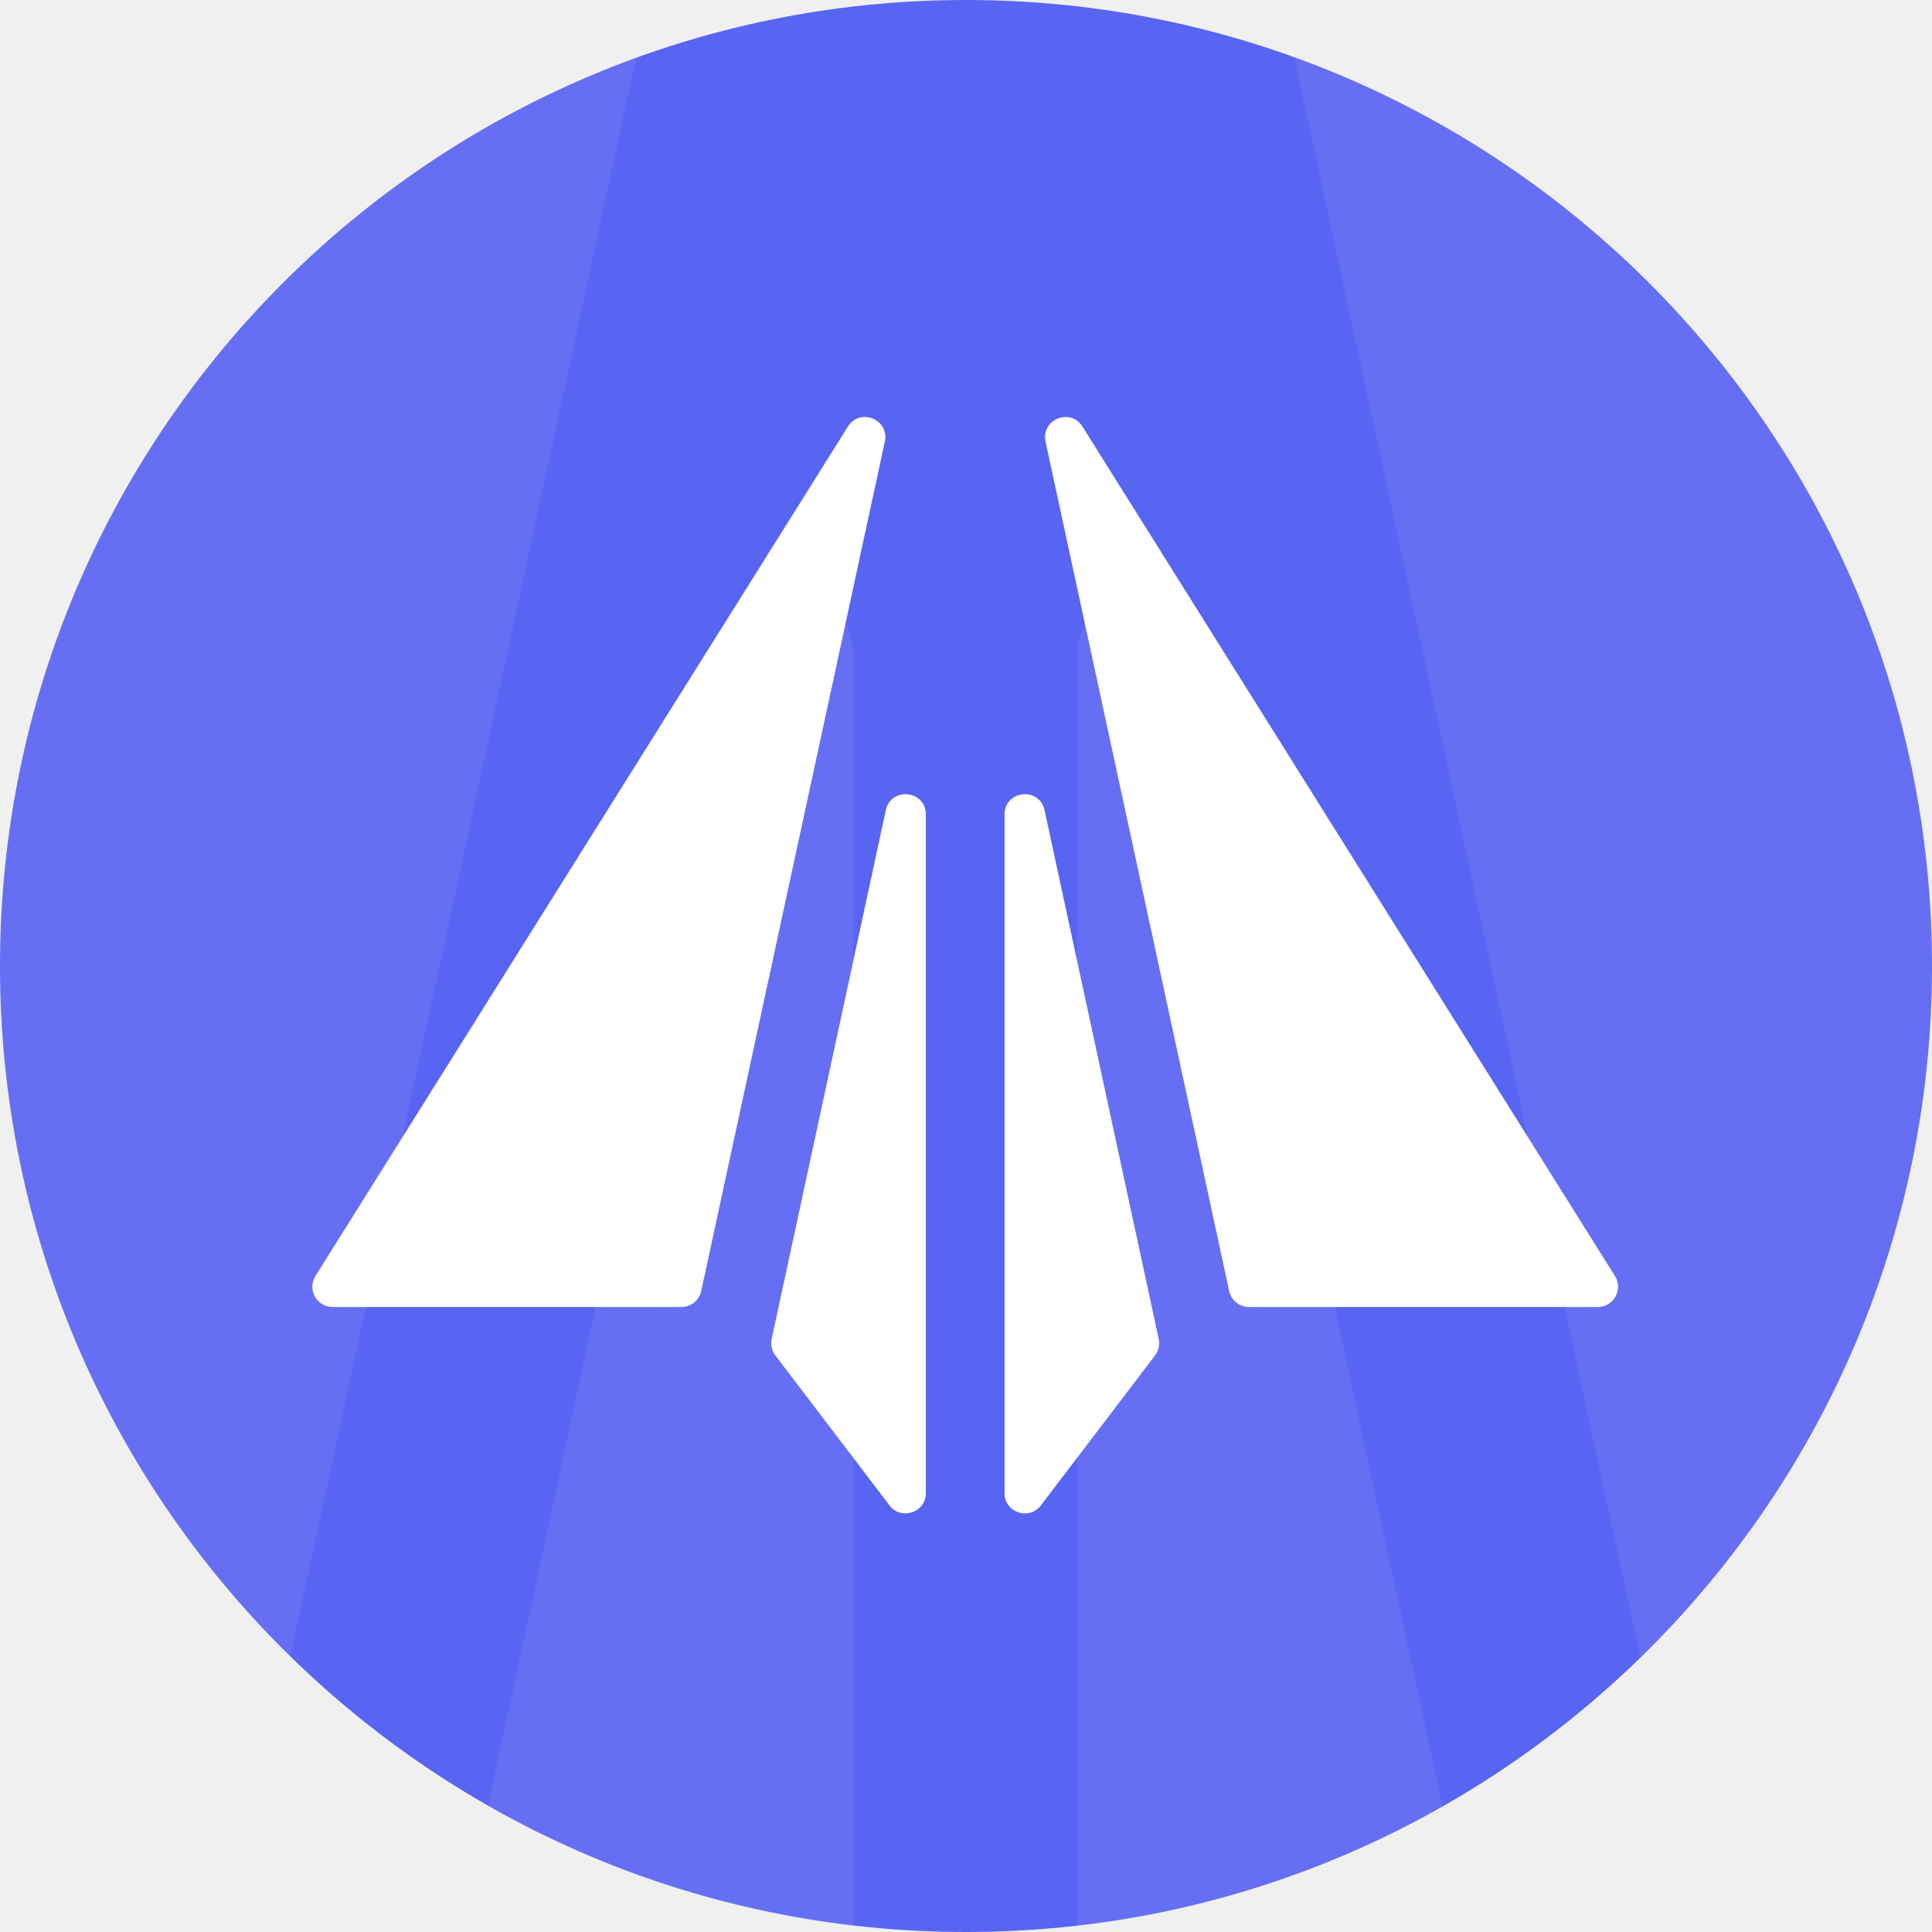
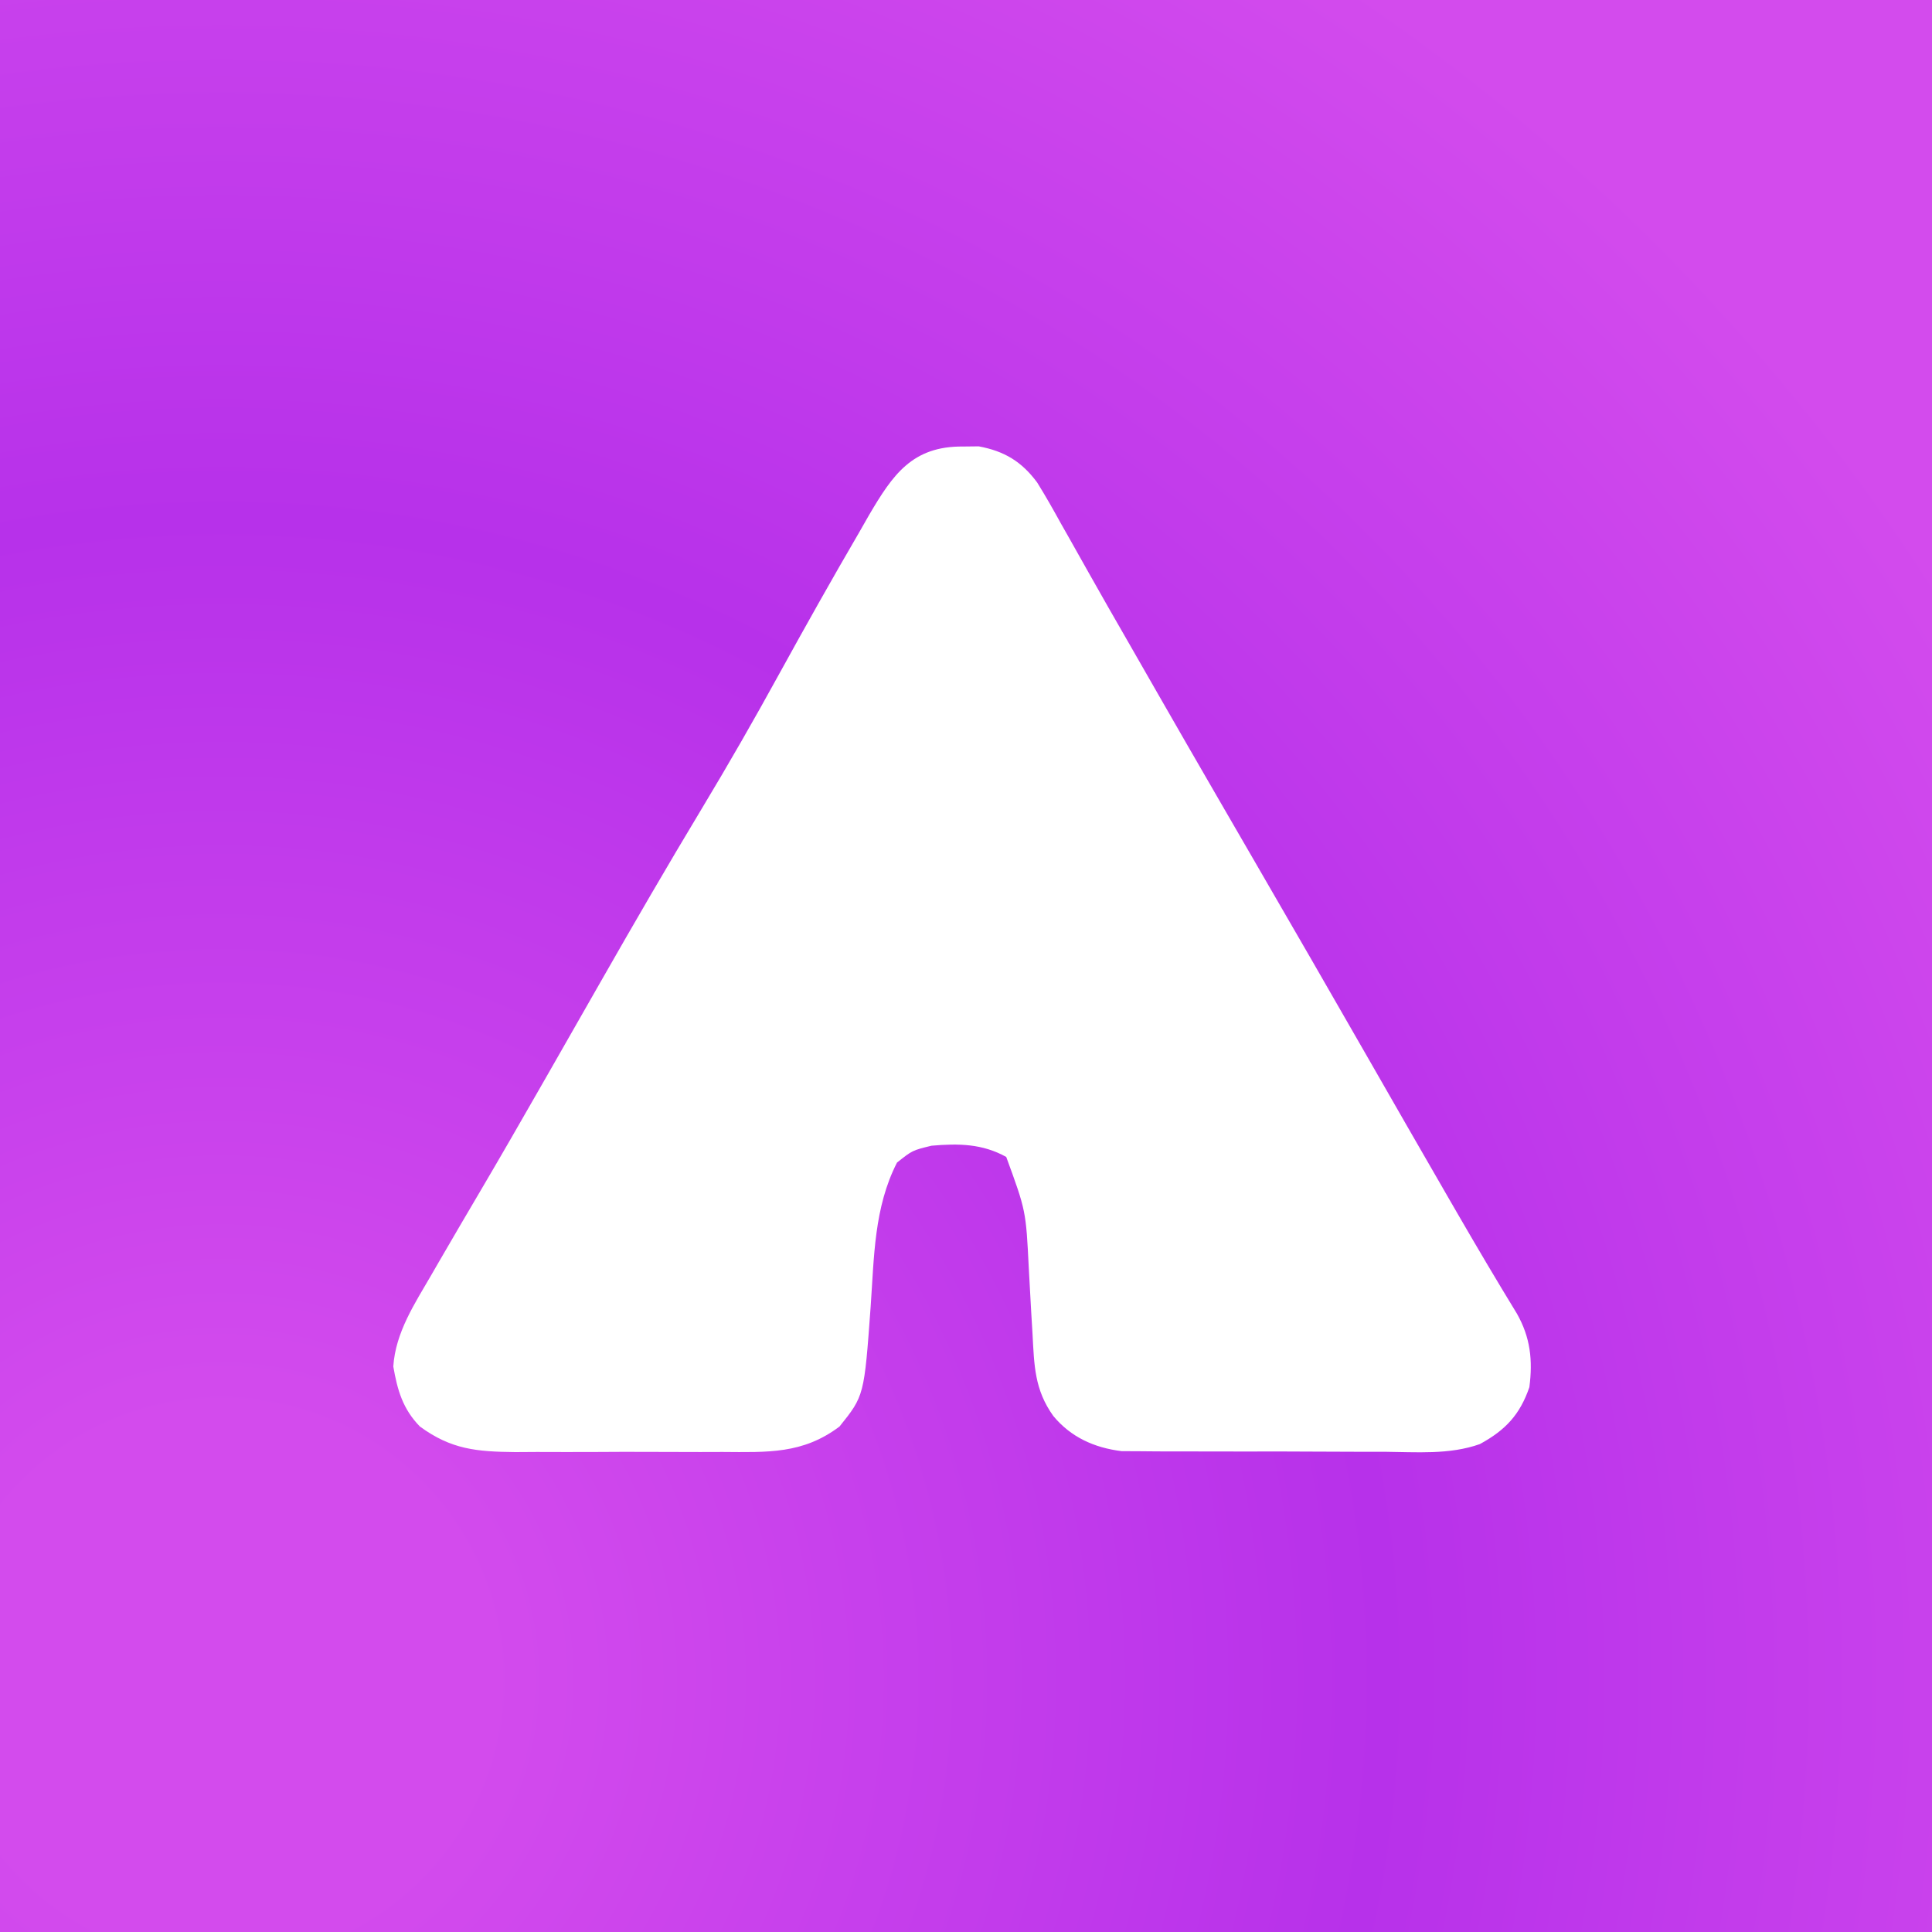
- <svg xmlns="http://www.w3.org/2000/svg" width="1200" height="1200" viewBox="0 0 1200 1200" fill="none">
-   <g clip-path="url(#clip0_1177_53)">
-     <rect width="1200" height="1200" rx="600" fill="#5865F2" />
-     <g opacity="0.13">
-       <path d="M806.896 -279.064C785.598 -313.026 733.108 -291.661 741.582 -252.479L1066.32 1248.94C1069.88 1265.41 1084.45 1277.16 1101.31 1277.16H1718.15C1746.29 1277.16 1763.42 1246.19 1748.47 1222.35L806.896 -279.064Z" fill="#C3AEFF" />
-       <path d="M669.079 1606.13C669.079 1640.4 712.592 1655.08 733.354 1627.82L935.184 1362.81C941.526 1354.48 943.905 1343.8 941.696 1333.57L739.866 399.014C730.809 357.077 669.079 363.667 669.079 406.57L669.079 1606.13Z" fill="#C3AEFF" />
-       <path d="M392.104 -279.064C413.403 -313.026 465.892 -291.661 457.418 -252.479L132.68 1248.94C129.117 1265.41 114.546 1277.16 97.692 1277.16H-519.146C-547.286 1277.16 -564.423 1246.19 -549.473 1222.35L392.104 -279.064Z" fill="#C3AEFF" />
-       <path d="M529.921 1606.13C529.921 1640.4 486.408 1655.08 465.646 1627.82L263.816 1362.81C257.474 1354.48 255.095 1343.8 257.304 1333.57L459.134 399.014C468.191 357.077 529.921 363.667 529.921 406.57V1606.13Z" fill="#C3AEFF" />
-     </g>
-     <path d="M672.345 264.951C664.864 253.017 646.428 260.525 649.404 274.293L763.463 801.88C764.715 807.668 769.833 811.799 775.752 811.799H992.407C1002.29 811.799 1008.31 800.915 1003.06 792.538L672.345 264.951Z" fill="white" />
-     <path d="M623.939 927.397C623.939 939.438 639.222 944.597 646.514 935.018L717.404 841.895C719.631 838.969 720.467 835.214 719.691 831.618L648.801 503.223C645.62 488.487 623.939 490.802 623.939 505.878L623.939 927.397Z" fill="white" />
-     <path d="M526.655 264.951C534.136 253.017 552.572 260.525 549.596 274.293L435.537 801.88C434.285 807.668 429.167 811.799 423.248 811.799H206.593C196.709 811.799 190.69 800.915 195.941 792.538L526.655 264.951Z" fill="white" />
-     <path d="M575.061 927.397C575.061 939.438 559.778 944.597 552.486 935.018L481.596 841.895C479.369 838.969 478.533 835.214 479.309 831.618L550.199 503.223C553.38 488.487 575.061 490.802 575.061 505.878V927.397Z" fill="white" />
+ <svg xmlns="http://www.w3.org/2000/svg" width="512" height="512" viewBox="0 0 512 512" fill="none">
+   <g clip-path="url(#clip0_21_22)">
+     <rect width="512" height="512" fill="url(#paint0_radial_21_22)" />
+     <path d="M255.238 118.334C257.288 118.311 257.288 118.311 259.38 118.287C266.181 119.557 270.745 122.318 274.85 127.85C277.068 131.412 279.118 135.031 281.137 138.705C281.914 140.075 282.69 141.445 283.491 142.856C285.159 145.8 286.818 148.749 288.469 151.702C291.91 157.839 295.419 163.939 298.927 170.04C301.632 174.745 304.329 179.456 307.023 184.167C312.112 193.056 317.232 201.928 322.365 210.793C323.177 212.196 323.989 213.598 324.825 215.043C327.274 219.27 329.723 223.496 332.172 227.723C342.366 245.313 352.539 262.915 362.641 280.557C369.697 292.878 376.768 305.191 383.874 317.485C384.695 318.906 385.516 320.327 386.363 321.791C391.477 330.621 396.661 339.402 401.988 348.111C405.581 354.429 406.23 360.535 405.297 367.621C402.832 374.815 399.038 378.972 392.169 382.703C384.106 385.566 375.299 384.806 366.824 384.731C364.709 384.731 362.595 384.733 360.48 384.737C356.063 384.739 351.648 384.721 347.231 384.687C341.588 384.644 335.946 384.648 330.302 384.667C325.941 384.678 321.579 384.666 317.218 384.648C315.138 384.641 313.058 384.64 310.977 384.646C308.065 384.651 305.153 384.623 302.241 384.594C300.589 384.586 298.936 384.577 297.234 384.569C289.986 383.674 283.773 380.853 279.137 375.249C274.137 368.27 274.077 361.828 273.627 353.459C273.515 351.596 273.403 349.733 273.287 347.814C273.063 343.927 272.848 340.04 272.645 336.152C271.889 320.865 271.889 320.865 266.664 306.602C260.329 303.085 254.041 302.999 246.859 303.625C241.781 304.865 241.781 304.865 237.719 308.09C231.621 319.975 231.657 333.141 230.739 346.177C229.019 369.891 229.019 369.891 222.484 378.039C212.773 385.366 203.426 384.859 191.492 384.783C188.56 384.791 188.56 384.791 185.569 384.8C181.445 384.809 177.323 384.796 173.2 384.768C167.939 384.734 162.68 384.754 157.419 384.79C152.368 384.816 147.317 384.798 142.266 384.783C140.388 384.795 138.511 384.807 136.576 384.819C126.296 384.71 119.595 384.127 111.273 378.039C106.737 373.374 105.315 368.404 104.228 362.133C104.822 353.109 109.854 345.555 114.32 337.855C114.942 336.779 115.563 335.703 116.204 334.594C119.947 328.132 123.726 321.692 127.519 315.258C132.774 306.333 137.933 297.357 143.075 288.37C143.966 286.815 144.856 285.26 145.774 283.657C150.282 275.782 154.781 267.901 159.274 260.017C168.033 244.664 176.893 229.385 186.017 214.235C193.092 202.484 199.898 190.626 206.488 178.609C213.428 166.006 220.464 153.463 227.721 141.03C228.585 139.515 229.449 137.999 230.34 136.438C236.541 125.925 241.707 118.182 255.238 118.334Z" fill="white" />
  </g>
  <defs>
-     <clipPath id="clip0_1177_53">
-       <rect width="1200" height="1200" rx="600" fill="white" />
+     <radialGradient id="paint0_radial_21_22" cx="0" cy="0" r="1" gradientUnits="userSpaceOnUse" gradientTransform="translate(60.5 440) rotate(-42.831) scale(532.479)">
+       <stop offset="0.13" stop-color="#D34BED" />
+       <stop offset="0.568" stop-color="#B731EA" />
+       <stop offset="1" stop-color="#D34BED" />
+     </radialGradient>
+     <clipPath id="clip0_21_22">
+       <rect width="512" height="512" fill="white" />
    </clipPath>
  </defs>
</svg>
